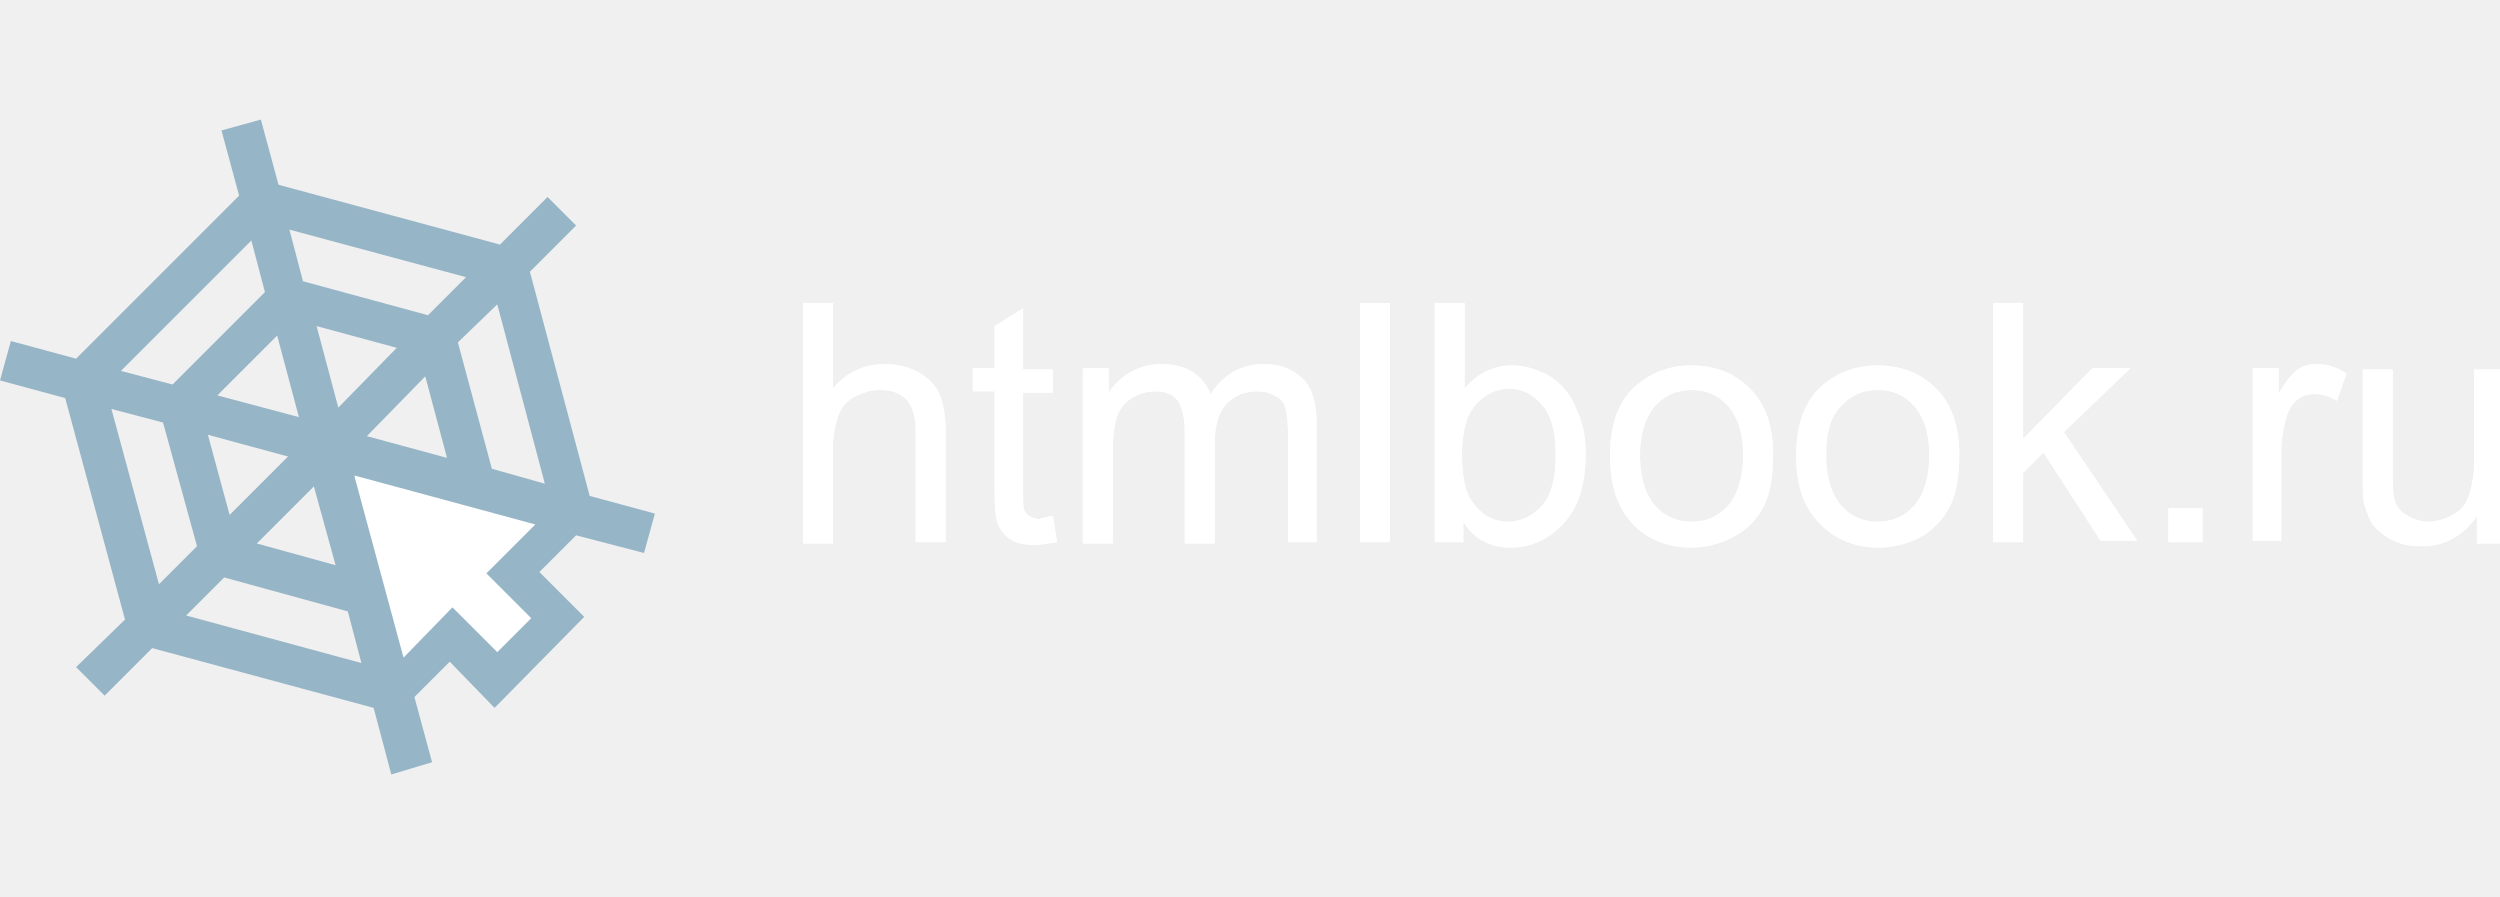
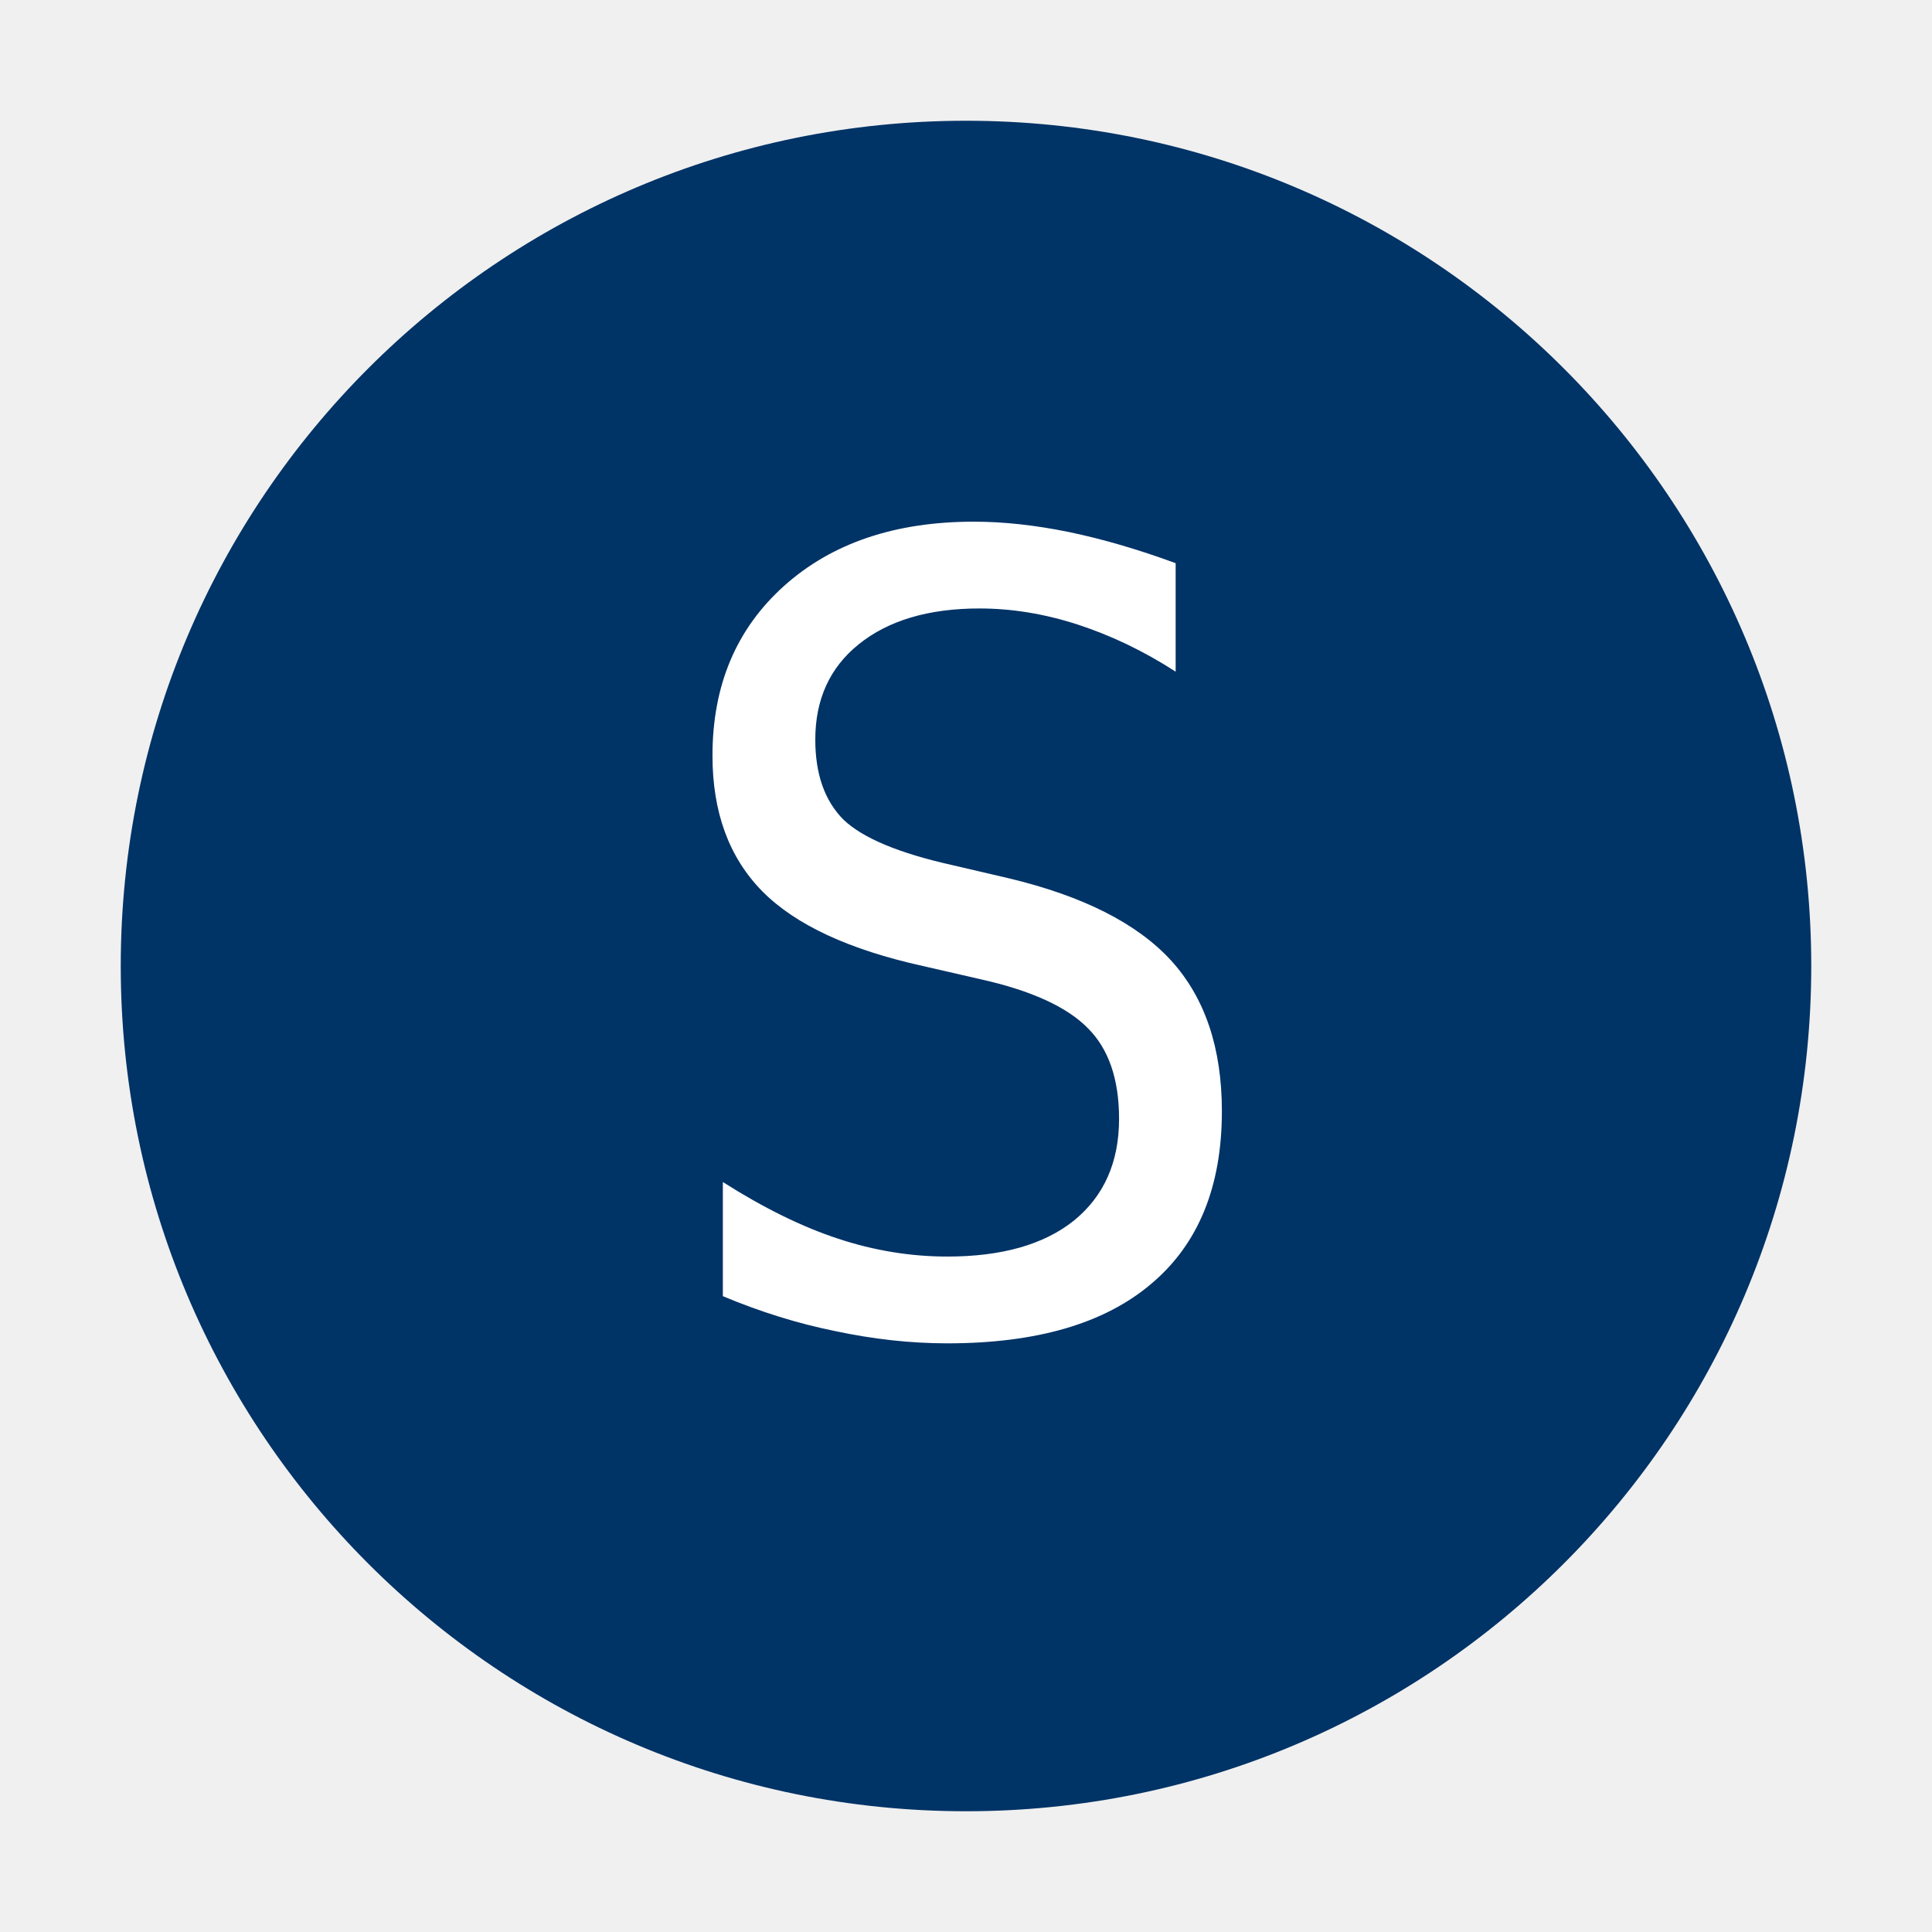
- <svg xmlns="http://www.w3.org/2000/svg" version="1.1" x="0px" y="0px" viewBox="0 0 184 66" style="enable-background:new 0 0 184 66;" xml:space="preserve">
-   <style type="text/css">
- 	.st0{fill-rule:evenodd;clip-rule:evenodd;fill:#FFFFFF;}
- 	.st1{fill:#FFFFFF;}
- 	.st2{fill-rule:evenodd;clip-rule:evenodd;fill:#96B5C6;}
- </style>
-   <g id="Layer_1">
- </g>
-   <g id="Layer_2">
-     <g>
-       <g>
-         <path class="st0" d="M59.1,39.9V22.3h2.2v6.3c1-1.2,2.3-1.8,3.8-1.8c0.9,0,1.8,0.2,2.5,0.6c0.7,0.4,1.2,0.9,1.5,1.5     c0.3,0.7,0.5,1.6,0.5,2.9v8.1h-2.2v-8.1c0-1.1-0.2-1.9-0.7-2.4c-0.5-0.5-1.1-0.7-2-0.7c-0.6,0-1.2,0.2-1.8,0.5     c-0.6,0.3-1,0.8-1.2,1.4s-0.4,1.4-0.4,2.4v7H59.1z" />
-         <path class="st0" d="M77.5,38l0.3,1.9c-0.6,0.1-1.2,0.2-1.6,0.2c-0.8,0-1.4-0.1-1.8-0.4c-0.4-0.2-0.7-0.6-0.9-1s-0.3-1.3-0.3-2.6     v-7.3h-1.6v-1.7h1.6V24l2.1-1.3v4.5h2.2v1.7h-2.2v7.5c0,0.6,0,1,0.1,1.2c0.1,0.2,0.2,0.3,0.4,0.4c0.2,0.1,0.4,0.2,0.7,0.2     C76.8,38.1,77.2,38,77.5,38z" />
-         <path class="st0" d="M79.7,39.9V27.1h1.9v1.8c0.4-0.6,0.9-1.1,1.6-1.5c0.7-0.4,1.4-0.6,2.3-0.6c0.9,0,1.7,0.2,2.3,0.6     c0.6,0.4,1,0.9,1.3,1.6c1-1.5,2.3-2.2,3.9-2.2c1.3,0,2.2,0.4,2.9,1.1c0.7,0.7,1,1.8,1,3.2v8.8h-2.1v-8c0-0.9-0.1-1.5-0.2-1.9     c-0.1-0.4-0.4-0.7-0.8-0.9c-0.4-0.2-0.8-0.3-1.3-0.3c-0.9,0-1.6,0.3-2.2,0.9c-0.6,0.6-0.9,1.6-0.9,2.9v7.4h-2.2v-8.3     c0-1-0.2-1.7-0.5-2.2c-0.4-0.5-0.9-0.7-1.7-0.7c-0.6,0-1.2,0.2-1.7,0.5c-0.5,0.3-0.9,0.8-1.1,1.4c-0.2,0.6-0.3,1.5-0.3,2.7v6.6     H79.7z" />
-         <path class="st0" d="M100.1,39.9V22.3h2.2v17.6H100.1z" />
-         <path class="st0" d="M107.6,39.9h-2V22.3h2.2v6.3c0.9-1.1,2.1-1.7,3.5-1.7c0.8,0,1.5,0.2,2.2,0.5c0.7,0.3,1.3,0.8,1.7,1.3     c0.5,0.6,0.8,1.3,1.1,2.1c0.3,0.8,0.4,1.7,0.4,2.6c0,2.2-0.5,3.9-1.6,5.1c-1.1,1.2-2.4,1.8-3.9,1.8c-1.5,0-2.7-0.6-3.5-1.9V39.9z      M107.6,33.4c0,1.5,0.2,2.6,0.6,3.3c0.7,1.1,1.6,1.7,2.8,1.7c0.9,0,1.8-0.4,2.5-1.2c0.7-0.8,1-2,1-3.7c0-1.7-0.3-2.9-1-3.7     c-0.7-0.8-1.5-1.2-2.4-1.2c-0.9,0-1.8,0.4-2.5,1.2S107.6,31.9,107.6,33.4z" />
-         <path class="st0" d="M118.5,33.5c0-2.4,0.7-4.1,2-5.2c1.1-0.9,2.4-1.4,4-1.4c1.8,0,3.2,0.6,4.3,1.7c1.1,1.1,1.7,2.7,1.7,4.8     c0,1.6-0.2,2.9-0.7,3.9c-0.5,0.9-1.2,1.7-2.2,2.2c-0.9,0.5-2,0.8-3.1,0.8c-1.8,0-3.2-0.6-4.3-1.7C119,37.3,118.5,35.7,118.5,33.5     z M120.7,33.5c0,1.6,0.4,2.9,1.1,3.7c0.7,0.8,1.6,1.2,2.7,1.2c1.1,0,2-0.4,2.7-1.2c0.7-0.8,1.1-2.1,1.1-3.7     c0-1.6-0.4-2.8-1.1-3.6s-1.6-1.2-2.7-1.2c-1.1,0-2,0.4-2.7,1.2C121.1,30.7,120.7,31.9,120.7,33.5z" />
-         <path class="st0" d="M132.2,33.5c0-2.4,0.7-4.1,2-5.2c1.1-0.9,2.4-1.4,4-1.4c1.8,0,3.2,0.6,4.3,1.7c1.1,1.1,1.7,2.7,1.7,4.8     c0,1.6-0.2,2.9-0.7,3.9c-0.5,0.9-1.2,1.7-2.1,2.2c-0.9,0.5-2,0.8-3.1,0.8c-1.8,0-3.2-0.6-4.3-1.7     C132.7,37.3,132.2,35.7,132.2,33.5z M134.4,33.5c0,1.6,0.4,2.9,1.1,3.7s1.6,1.2,2.7,1.2c1.1,0,2-0.4,2.7-1.2     c0.7-0.8,1.1-2.1,1.1-3.7c0-1.6-0.4-2.8-1.1-3.6c-0.7-0.8-1.6-1.2-2.7-1.2c-1.1,0-2,0.4-2.7,1.2     C134.7,30.7,134.4,31.9,134.4,33.5z" />
-         <path class="st0" d="M146.7,39.9V22.3h2.2v10l5.1-5.2h2.8l-4.9,4.7l5.4,8h-2.7l-4.2-6.5l-1.5,1.5v5.1H146.7z" />
-         <path class="st0" d="M159.6,39.9v-2.5h2.5v2.5H159.6z" />
-         <path class="st0" d="M165.8,39.9V27.1h1.9v1.9c0.5-0.9,1-1.5,1.4-1.8c0.4-0.3,0.9-0.4,1.4-0.4c0.7,0,1.5,0.2,2.2,0.7l-0.7,2     c-0.5-0.3-1.1-0.5-1.6-0.5c-0.5,0-0.9,0.1-1.3,0.4c-0.4,0.3-0.6,0.7-0.8,1.2c-0.2,0.8-0.4,1.6-0.4,2.5v6.7H165.8z" />
-         <path class="st0" d="M182.3,39.9V38c-1,1.4-2.3,2.2-4,2.2c-0.8,0-1.5-0.1-2.1-0.4c-0.7-0.3-1.1-0.7-1.5-1.1     c-0.3-0.4-0.5-1-0.7-1.6c-0.1-0.4-0.1-1.1-0.1-2v-7.9h2.2v7.1c0,1.1,0,1.9,0.1,2.3c0.1,0.6,0.4,1,0.9,1.3s1,0.5,1.6,0.5     s1.3-0.2,1.8-0.5c0.6-0.3,1-0.8,1.2-1.4c0.2-0.6,0.4-1.4,0.4-2.5v-6.8h2.2v12.8H182.3z" />
-       </g>
-       <g>
-         <path class="st1" d="M59.1,39.9V22.3h2.2v6.3c1-1.2,2.3-1.8,3.8-1.8c0.9,0,1.8,0.2,2.5,0.6c0.7,0.4,1.2,0.9,1.5,1.5     c0.3,0.7,0.5,1.6,0.5,2.9v8.1h-2.2v-8.1c0-1.1-0.2-1.9-0.7-2.4c-0.5-0.5-1.1-0.7-2-0.7c-0.6,0-1.2,0.2-1.8,0.5     c-0.6,0.3-1,0.8-1.2,1.4s-0.4,1.4-0.4,2.4v7H59.1z" />
-         <path class="st1" d="M77.5,38l0.3,1.9c-0.6,0.1-1.2,0.2-1.6,0.2c-0.8,0-1.4-0.1-1.8-0.4c-0.4-0.2-0.7-0.6-0.9-1s-0.3-1.3-0.3-2.6     v-7.3h-1.6v-1.7h1.6V24l2.1-1.3v4.5h2.2v1.7h-2.2v7.5c0,0.6,0,1,0.1,1.2c0.1,0.2,0.2,0.3,0.4,0.4c0.2,0.1,0.4,0.2,0.7,0.2     C76.8,38.1,77.2,38,77.5,38z" />
-         <path class="st1" d="M79.7,39.9V27.1h1.9v1.8c0.4-0.6,0.9-1.1,1.6-1.5c0.7-0.4,1.4-0.6,2.3-0.6c0.9,0,1.7,0.2,2.3,0.6     c0.6,0.4,1,0.9,1.3,1.6c1-1.5,2.3-2.2,3.9-2.2c1.3,0,2.2,0.4,2.9,1.1c0.7,0.7,1,1.8,1,3.2v8.8h-2.1v-8c0-0.9-0.1-1.5-0.2-1.9     c-0.1-0.4-0.4-0.7-0.8-0.9c-0.4-0.2-0.8-0.3-1.3-0.3c-0.9,0-1.6,0.3-2.2,0.9c-0.6,0.6-0.9,1.6-0.9,2.9v7.4h-2.2v-8.3     c0-1-0.2-1.7-0.5-2.2c-0.4-0.5-0.9-0.7-1.7-0.7c-0.6,0-1.2,0.2-1.7,0.5c-0.5,0.3-0.9,0.8-1.1,1.4c-0.2,0.6-0.3,1.5-0.3,2.7v6.6     H79.7z" />
-         <path class="st1" d="M100.1,39.9V22.3h2.2v17.6H100.1z" />
-         <path class="st1" d="M107.6,39.9h-2V22.3h2.2v6.3c0.9-1.1,2.1-1.7,3.5-1.7c0.8,0,1.5,0.2,2.2,0.5c0.7,0.3,1.3,0.8,1.7,1.3     c0.5,0.6,0.8,1.3,1.1,2.1c0.3,0.8,0.4,1.7,0.4,2.6c0,2.2-0.5,3.9-1.6,5.1c-1.1,1.2-2.4,1.8-3.9,1.8c-1.5,0-2.7-0.6-3.5-1.9V39.9z      M107.6,33.4c0,1.5,0.2,2.6,0.6,3.3c0.7,1.1,1.6,1.7,2.8,1.7c0.9,0,1.8-0.4,2.5-1.2c0.7-0.8,1-2,1-3.7c0-1.7-0.3-2.9-1-3.7     c-0.7-0.8-1.5-1.2-2.4-1.2c-0.9,0-1.8,0.4-2.5,1.2S107.6,31.9,107.6,33.4z" />
-         <path class="st1" d="M118.5,33.5c0-2.4,0.7-4.1,2-5.2c1.1-0.9,2.4-1.4,4-1.4c1.8,0,3.2,0.6,4.3,1.7c1.1,1.1,1.7,2.7,1.7,4.8     c0,1.6-0.2,2.9-0.7,3.9c-0.5,0.9-1.2,1.7-2.2,2.2c-0.9,0.5-2,0.8-3.1,0.8c-1.8,0-3.2-0.6-4.3-1.7C119,37.3,118.5,35.7,118.5,33.5     z M120.7,33.5c0,1.6,0.4,2.9,1.1,3.7c0.7,0.8,1.6,1.2,2.7,1.2c1.1,0,2-0.4,2.7-1.2c0.7-0.8,1.1-2.1,1.1-3.7     c0-1.6-0.4-2.8-1.1-3.6s-1.6-1.2-2.7-1.2c-1.1,0-2,0.4-2.7,1.2C121.1,30.7,120.7,31.9,120.7,33.5z" />
-         <path class="st1" d="M132.2,33.5c0-2.4,0.7-4.1,2-5.2c1.1-0.9,2.4-1.4,4-1.4c1.8,0,3.2,0.6,4.3,1.7c1.1,1.1,1.7,2.7,1.7,4.8     c0,1.6-0.2,2.9-0.7,3.9c-0.5,0.9-1.2,1.7-2.1,2.2c-0.9,0.5-2,0.8-3.1,0.8c-1.8,0-3.2-0.6-4.3-1.7     C132.7,37.3,132.2,35.7,132.2,33.5z M134.4,33.5c0,1.6,0.4,2.9,1.1,3.7s1.6,1.2,2.7,1.2c1.1,0,2-0.4,2.7-1.2     c0.7-0.8,1.1-2.1,1.1-3.7c0-1.6-0.4-2.8-1.1-3.6c-0.7-0.8-1.6-1.2-2.7-1.2c-1.1,0-2,0.4-2.7,1.2     C134.7,30.7,134.4,31.9,134.4,33.5z" />
-         <path class="st1" d="M146.7,39.9V22.3h2.2v10l5.1-5.2h2.8l-4.9,4.7l5.4,8h-2.7l-4.2-6.5l-1.5,1.5v5.1H146.7z" />
-         <path class="st1" d="M159.6,39.9v-2.5h2.5v2.5H159.6z" />
-         <path class="st1" d="M165.8,39.9V27.1h1.9v1.9c0.5-0.9,1-1.5,1.4-1.8c0.4-0.3,0.9-0.4,1.4-0.4c0.7,0,1.5,0.2,2.2,0.7l-0.7,2     c-0.5-0.3-1.1-0.5-1.6-0.5c-0.5,0-0.9,0.1-1.3,0.4c-0.4,0.3-0.6,0.7-0.8,1.2c-0.2,0.8-0.4,1.6-0.4,2.5v6.7H165.8z" />
-         <path class="st1" d="M182.3,39.9V38c-1,1.4-2.3,2.2-4,2.2c-0.8,0-1.5-0.1-2.1-0.4c-0.7-0.3-1.1-0.7-1.5-1.1     c-0.3-0.4-0.5-1-0.7-1.6c-0.1-0.4-0.1-1.1-0.1-2v-7.9h2.2v7.1c0,1.1,0,1.9,0.1,2.3c0.1,0.6,0.4,1,0.9,1.3s1,0.5,1.6,0.5     s1.3-0.2,1.8-0.5c0.6-0.3,1-0.8,1.2-1.4c0.2-0.6,0.4-1.4,0.4-2.5v-6.8h2.2v12.8H182.3z" />
-       </g>
-     </g>
-     <g>
-       <polygon class="st0" points="24.9,33.7 41.9,38.2 38,41.9 40.9,45.2 36.4,50 33.2,46.9 28.6,50.5   " />
-       <path class="st2" d="M47.4,40.7l0.8-2.9l-4.8-1.3L39,20l3.4-3.4l-2.1-2.1l-3.5,3.5l-16.3-4.4l-1.3-4.8l-2.9,0.8l1.3,4.8l-12,12    l-4.8-1.3L0,28l4.8,1.3l4.4,16.3l-3.6,3.5l2.1,2.1l3.5-3.5l16.3,4.4l1.3,4.9l3-0.9l-1.3-4.8l2.6-2.6l3.3,3.4l6.6-6.7l-3.3-3.3    l2.7-2.7L47.4,40.7z M34.3,20.4l-2.8,2.8l-9.2-2.5l-1-3.8L34.3,20.4z M23.1,35.8l1.6,5.8l-5.8-1.6L23.1,35.8z M16.9,37.9l-1.6-5.9    l5.9,1.6L16.9,37.9z M23.3,24l5.9,1.6L24.9,30L23.3,24z M31.3,27.7l1.6,6l-5.9-1.6L31.3,27.7z M22,30.7l-6-1.6l4.4-4.4L22,30.7z     M18.5,17.7l1,3.8l-6.8,6.8l-3.8-1L18.5,17.7z M8.2,30.1l3.8,1l2.5,9.1l-2.8,2.8L8.2,30.1z M13.7,45.3l2.8-2.8l9.1,2.5l1,3.8    L13.7,45.3z M39.4,38.6l-3.6,3.6l3.3,3.3l0,0l0,0L36.6,48l-3.3-3.3l-3.6,3.7l-3.6-13.3V35L39.4,38.6L39.4,38.6L39.4,38.6z     M36.2,34.5l-2.5-9.3l2.9-2.8l3.5,13.2L36.2,34.5z" />
-     </g>
-   </g>
+ <svg xmlns="http://www.w3.org/2000/svg" viewBox="0 0 32 32">
+   <circle cx="16" cy="16" r="14" fill="#003366" />
+   <text x="16" y="22" text-anchor="middle" font-family="monospace" font-size="18" fill="white">S</text>
</svg>
